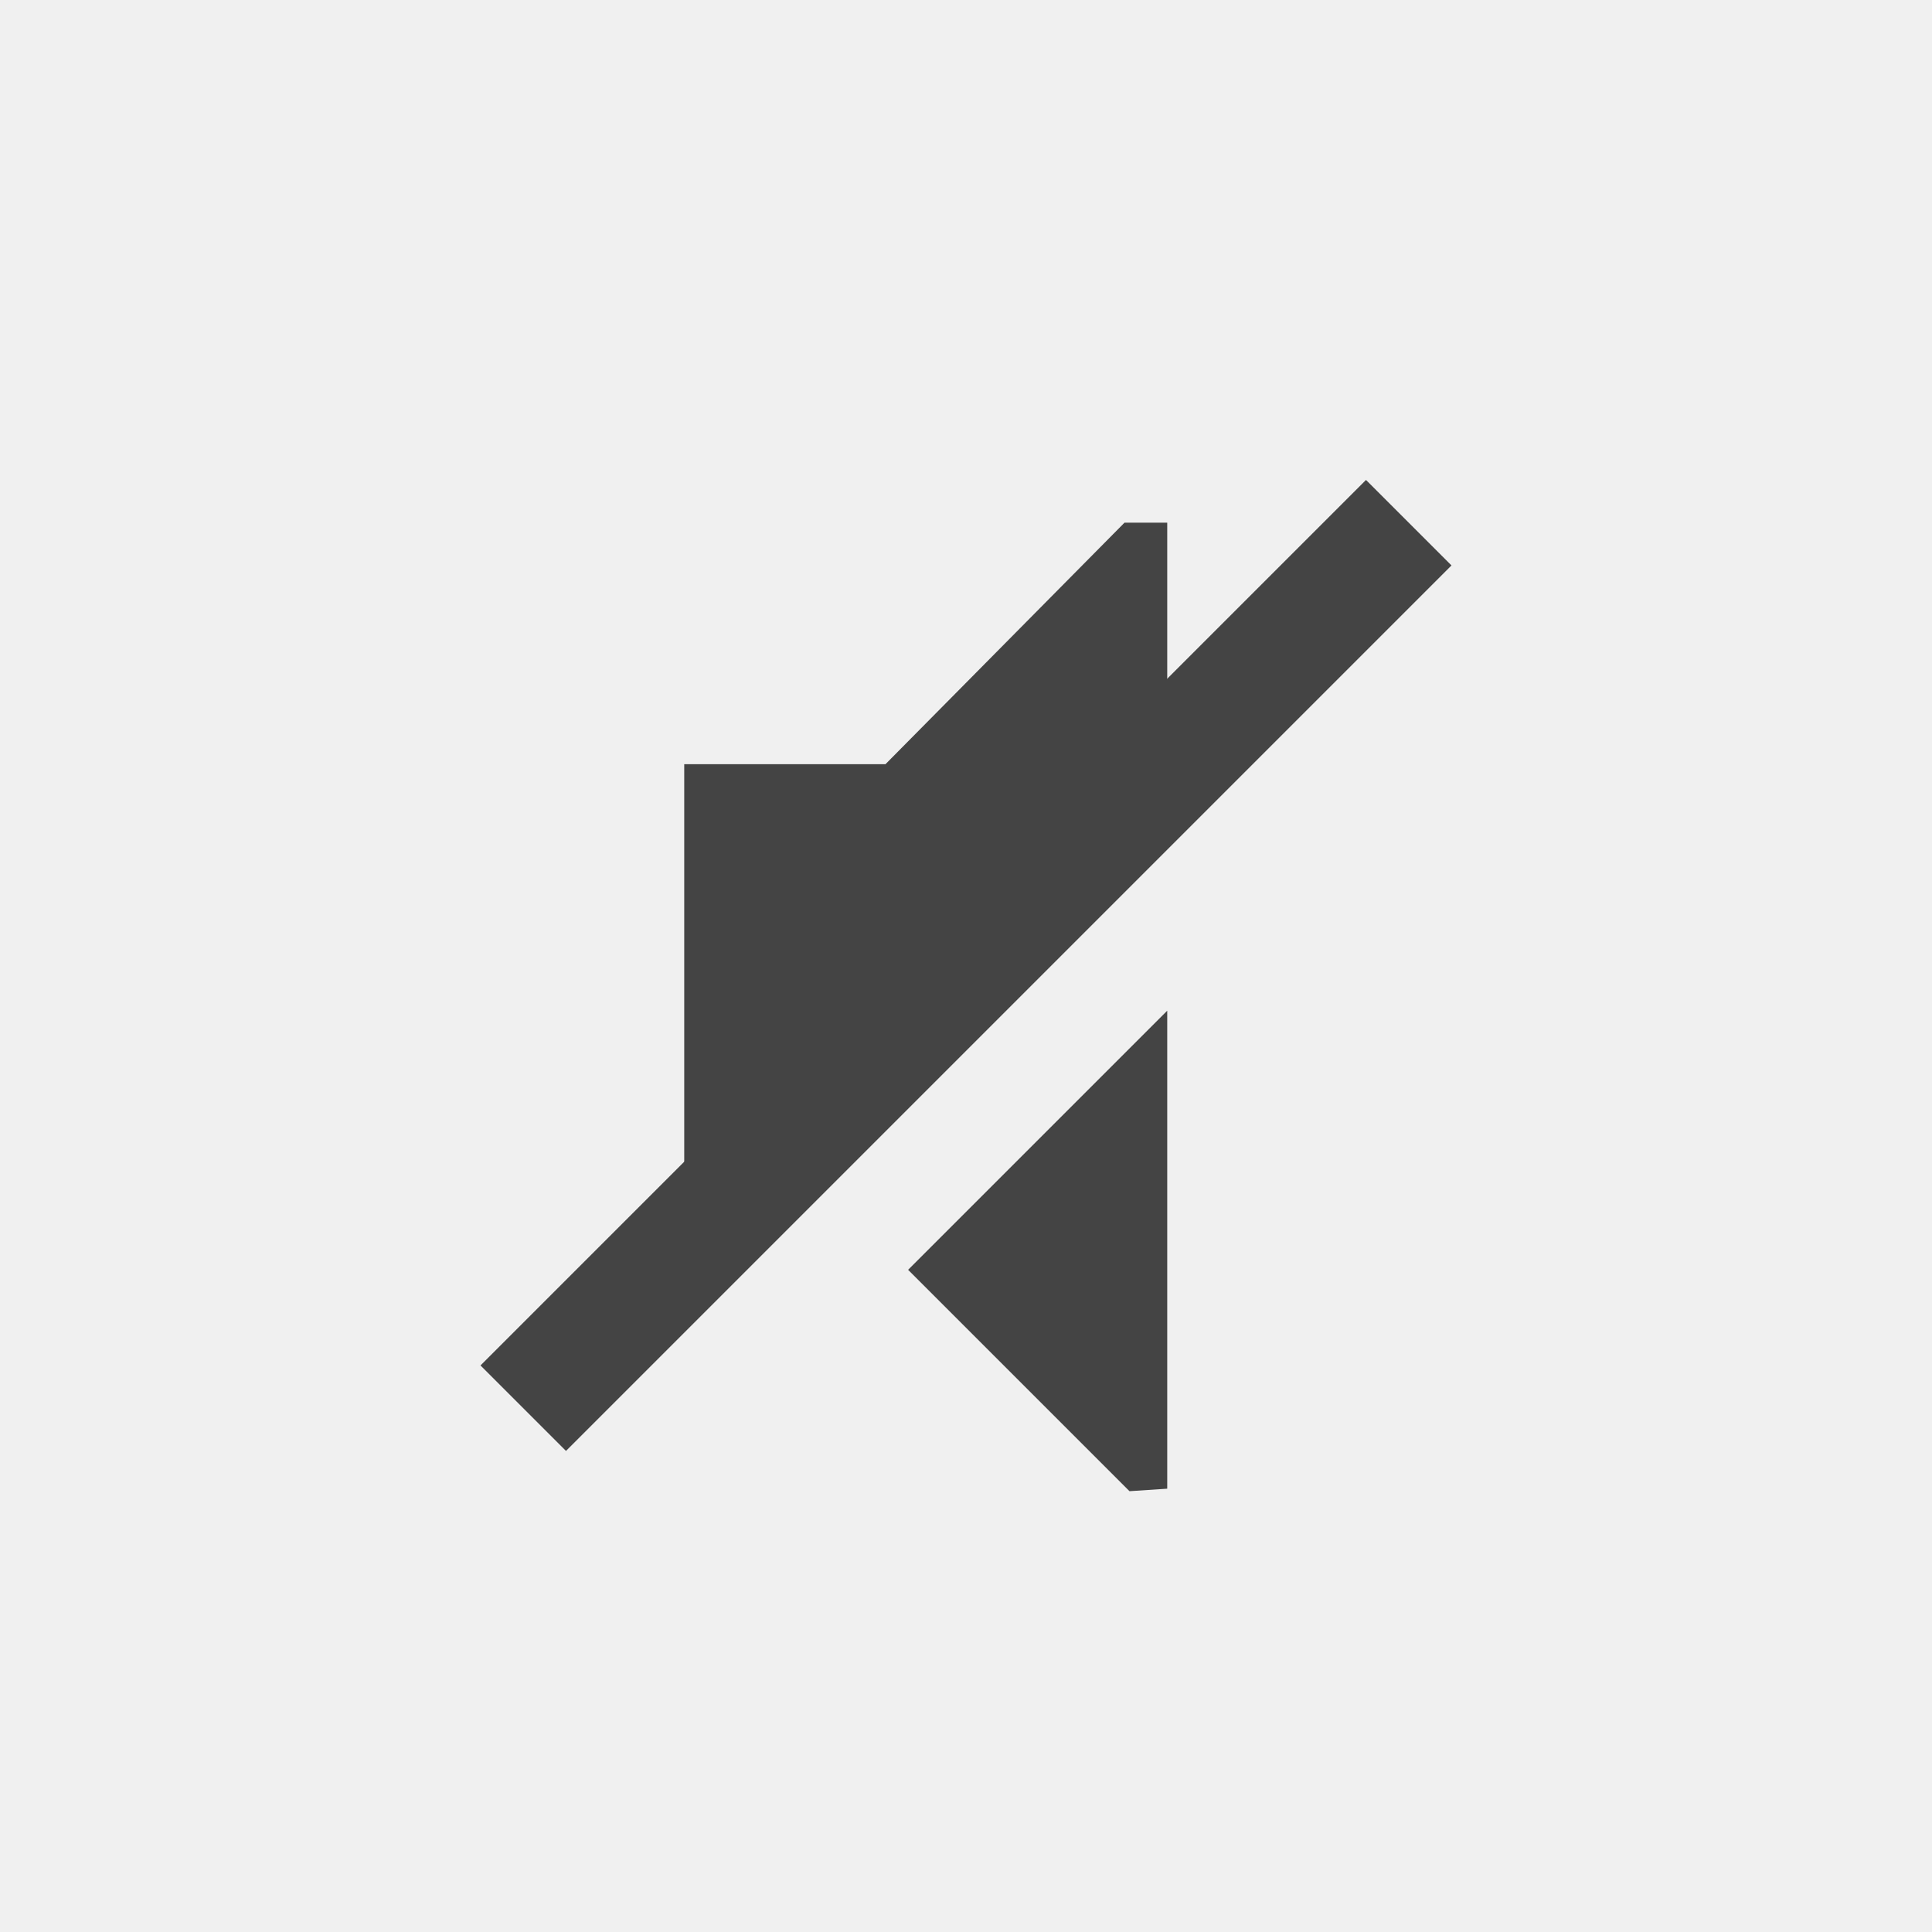
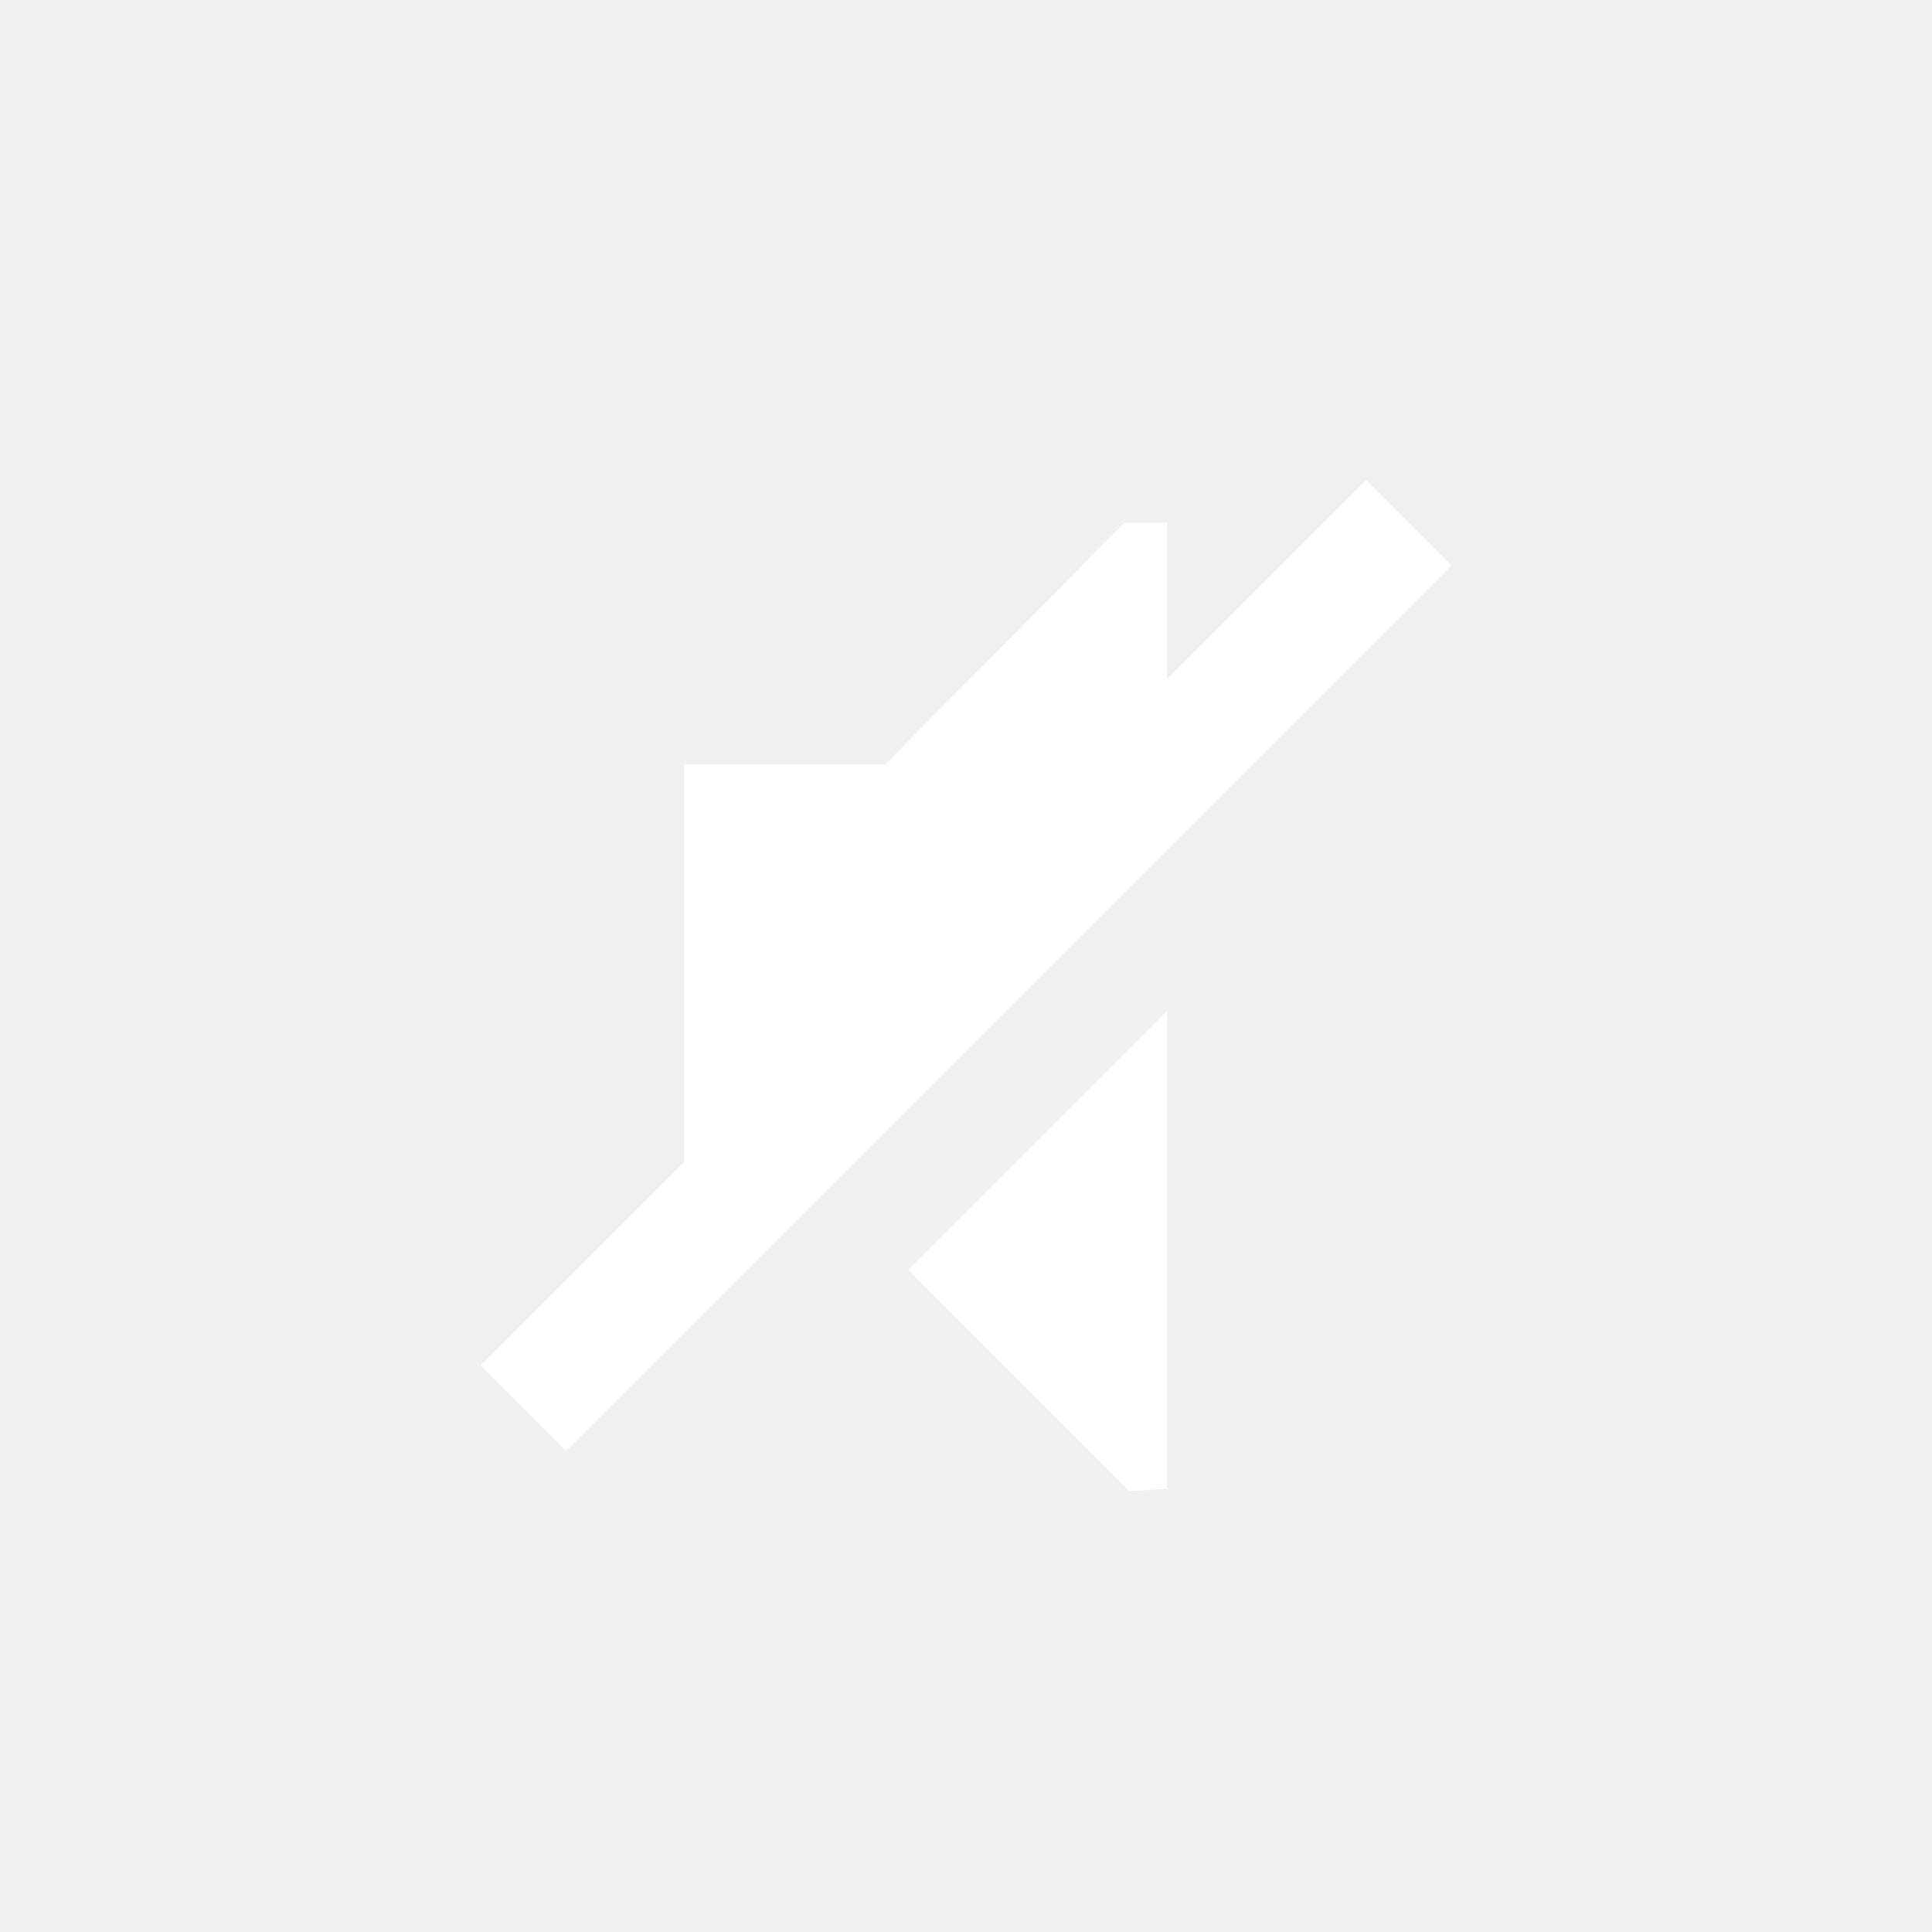
<svg xmlns="http://www.w3.org/2000/svg" xmlns:xlink="http://www.w3.org/1999/xlink" version="1.2" width="48" height="48">
  <defs id="defs4">
    <linearGradient y1="92.54" x2="0" y2="7.02" id="ButtonShadow-9" gradientUnits="userSpaceOnUse" gradientTransform="scale(1.005865,0.994169)">
      <stop id="stop3750-3" />
      <stop id="stop3752-1" offset="1" stop-opacity="0.588" />
    </linearGradient>
    <filter color-interpolation-filters="sRGB" id="filter3174-4">
      <feGaussianBlur stdDeviation="1.71" id="feGaussianBlur3176-5" />
    </filter>
    <linearGradient y1="92.54" x2="0" y2="7.02" id="linearGradient6176" xlink:href="#ButtonShadow-9" gradientUnits="userSpaceOnUse" gradientTransform="scale(1.005865,0.994169)" />
  </defs>
-   <g id="g3857" transform="matrix(2,0,0,2,-635.0004,734.9861)" fill="#444444" enable-background="new">
+   <g id="g3857" transform="matrix(2,0,0,2,-635.0004,734.9861)" fill="#ffffff" enable-background="new">
    <path id="path1023" d="m 334.469,-361.531 -11,11 1.062,1.062 11,-11 -1.062,-1.062 z" color="#000000" stroke-width="1.5" />
-     <path id="path4990" d="m 331.469,-361 -2.969,3 -1.5,0 -1,0 0,6 0.938,0 5.062,-5.062 0,-3.938 -0.531,0 z m 0.531,6.062 -3.219,3.219 2.75,2.75 0.469,-0.031 0,-5.938 z" color="#444444" />
+     <path id="path4990" d="m 331.469,-361 -2.969,3 -1.5,0 -1,0 0,6 0.938,0 5.062,-5.062 0,-3.938 -0.531,0 z m 0.531,6.062 -3.219,3.219 2.75,2.75 0.469,-0.031 0,-5.938 z" color="#ffffff" />
  </g>
</svg>
